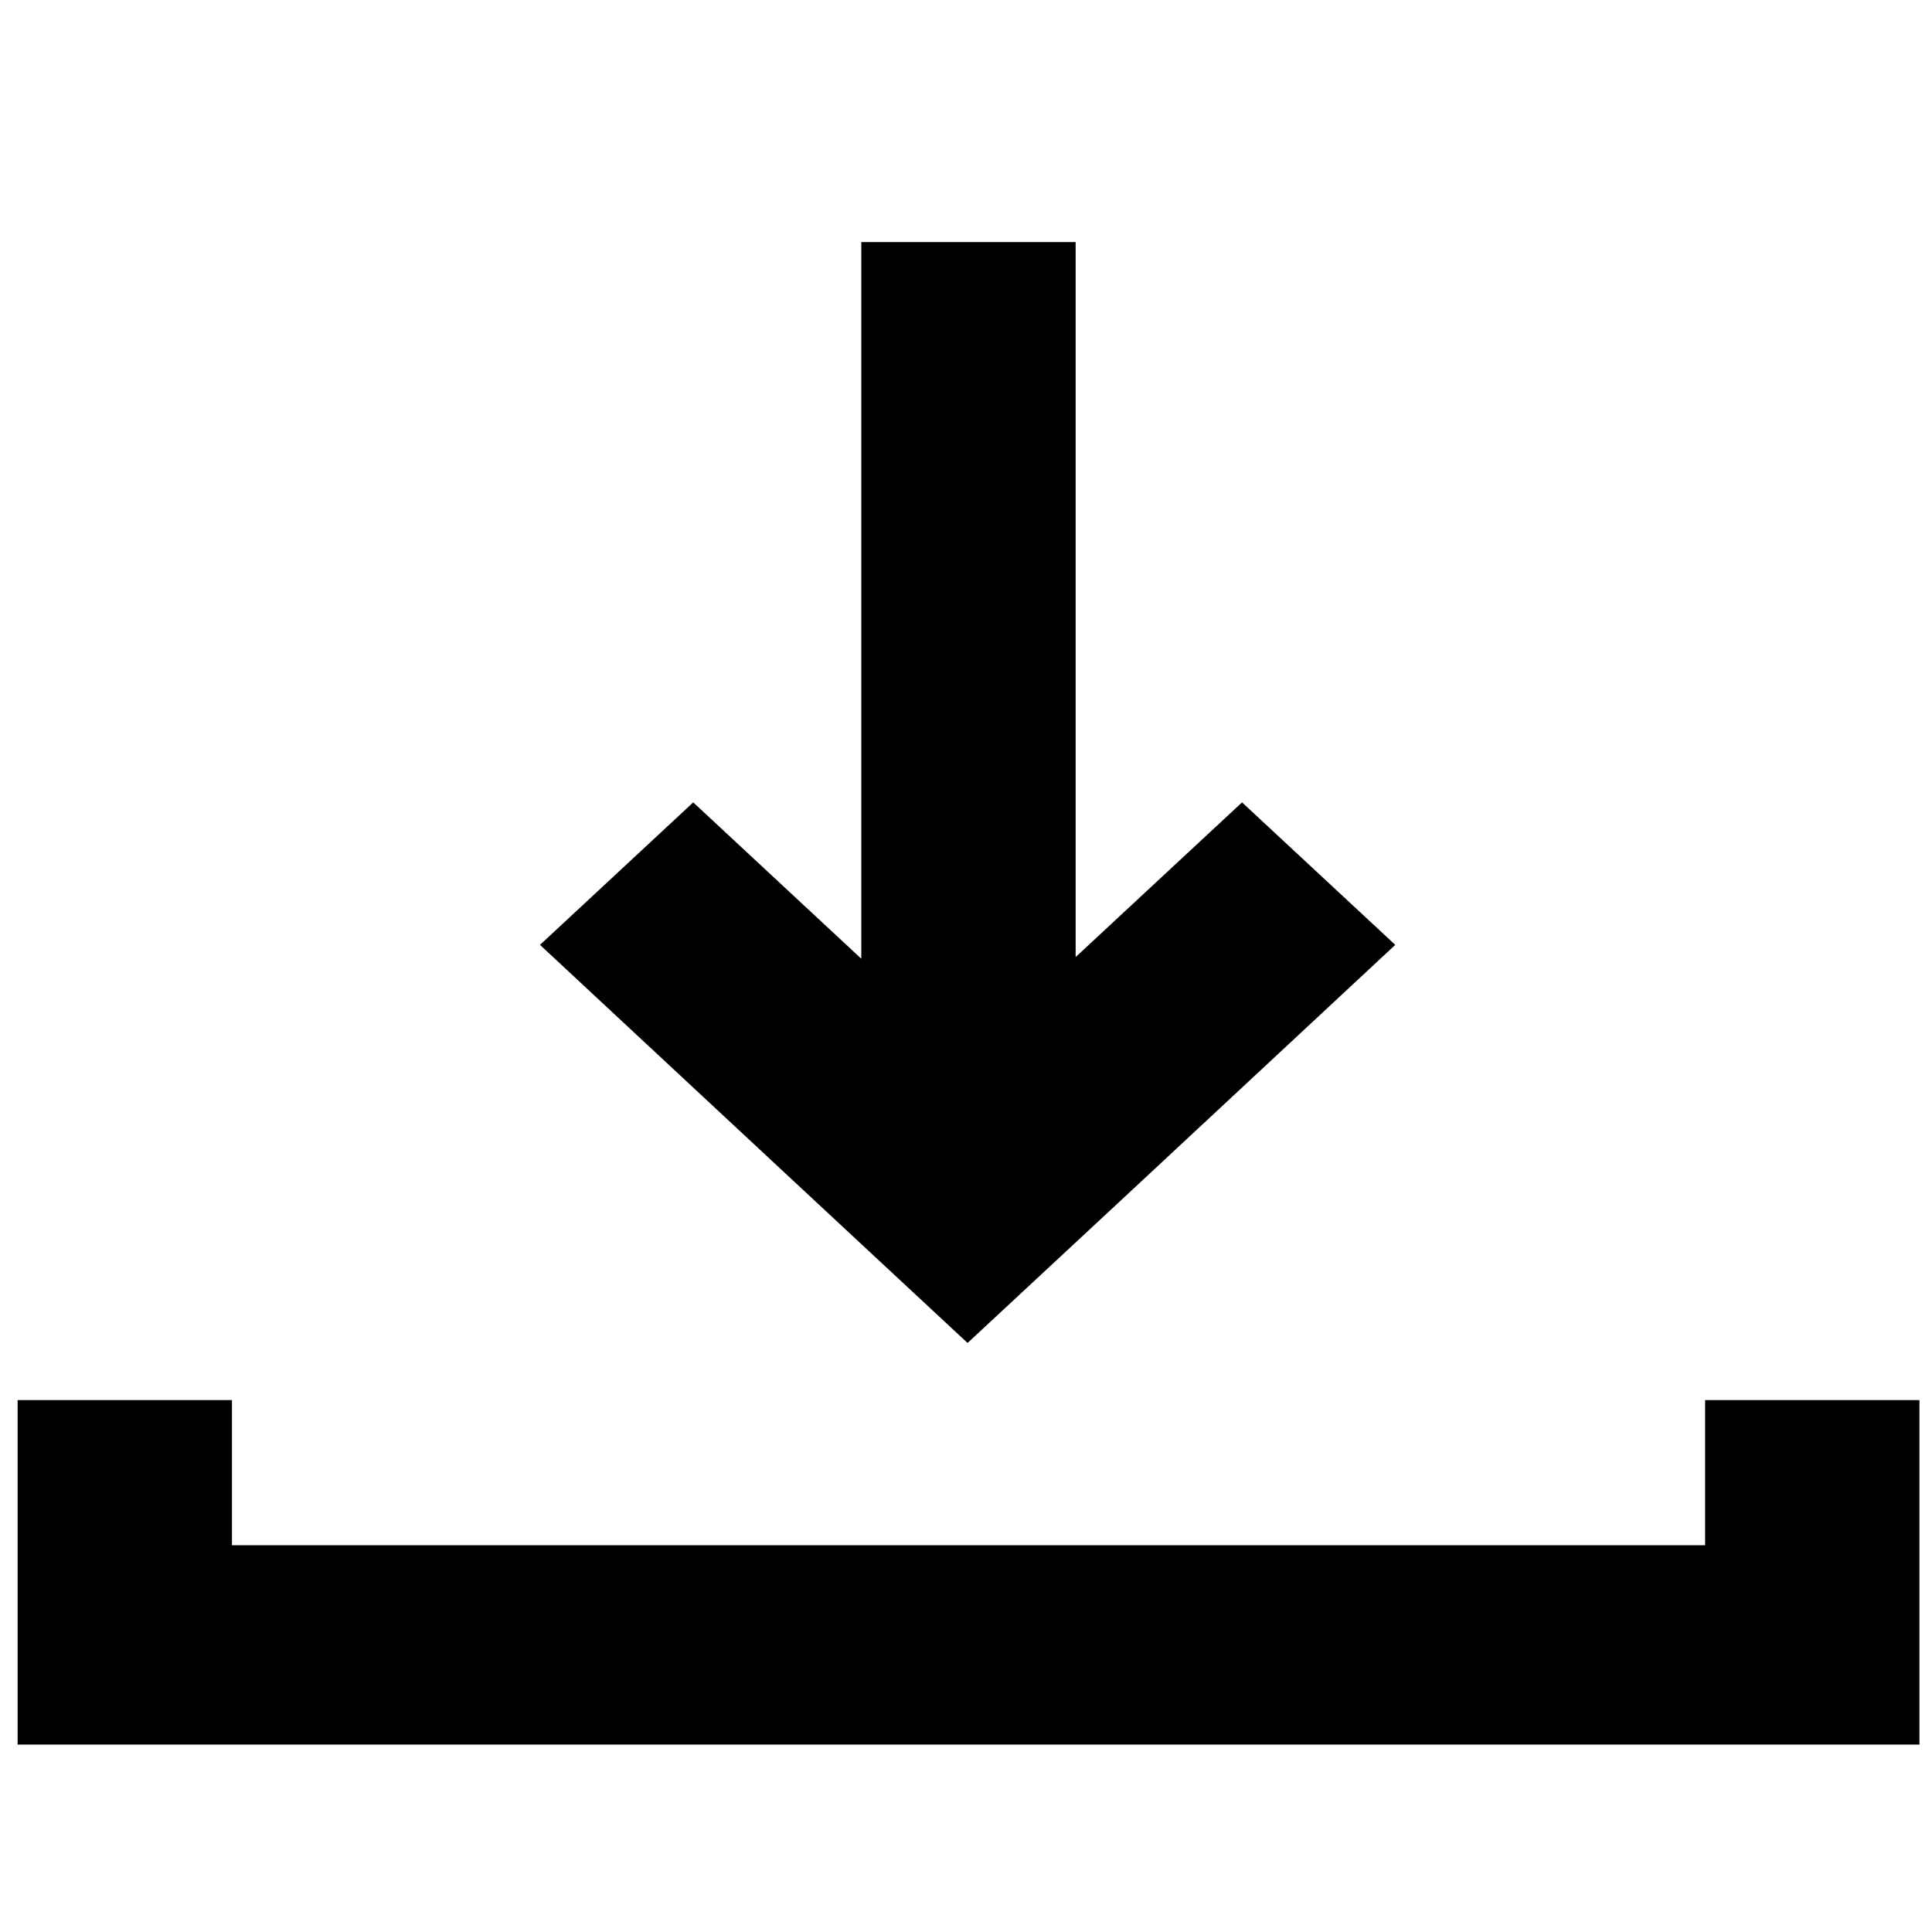
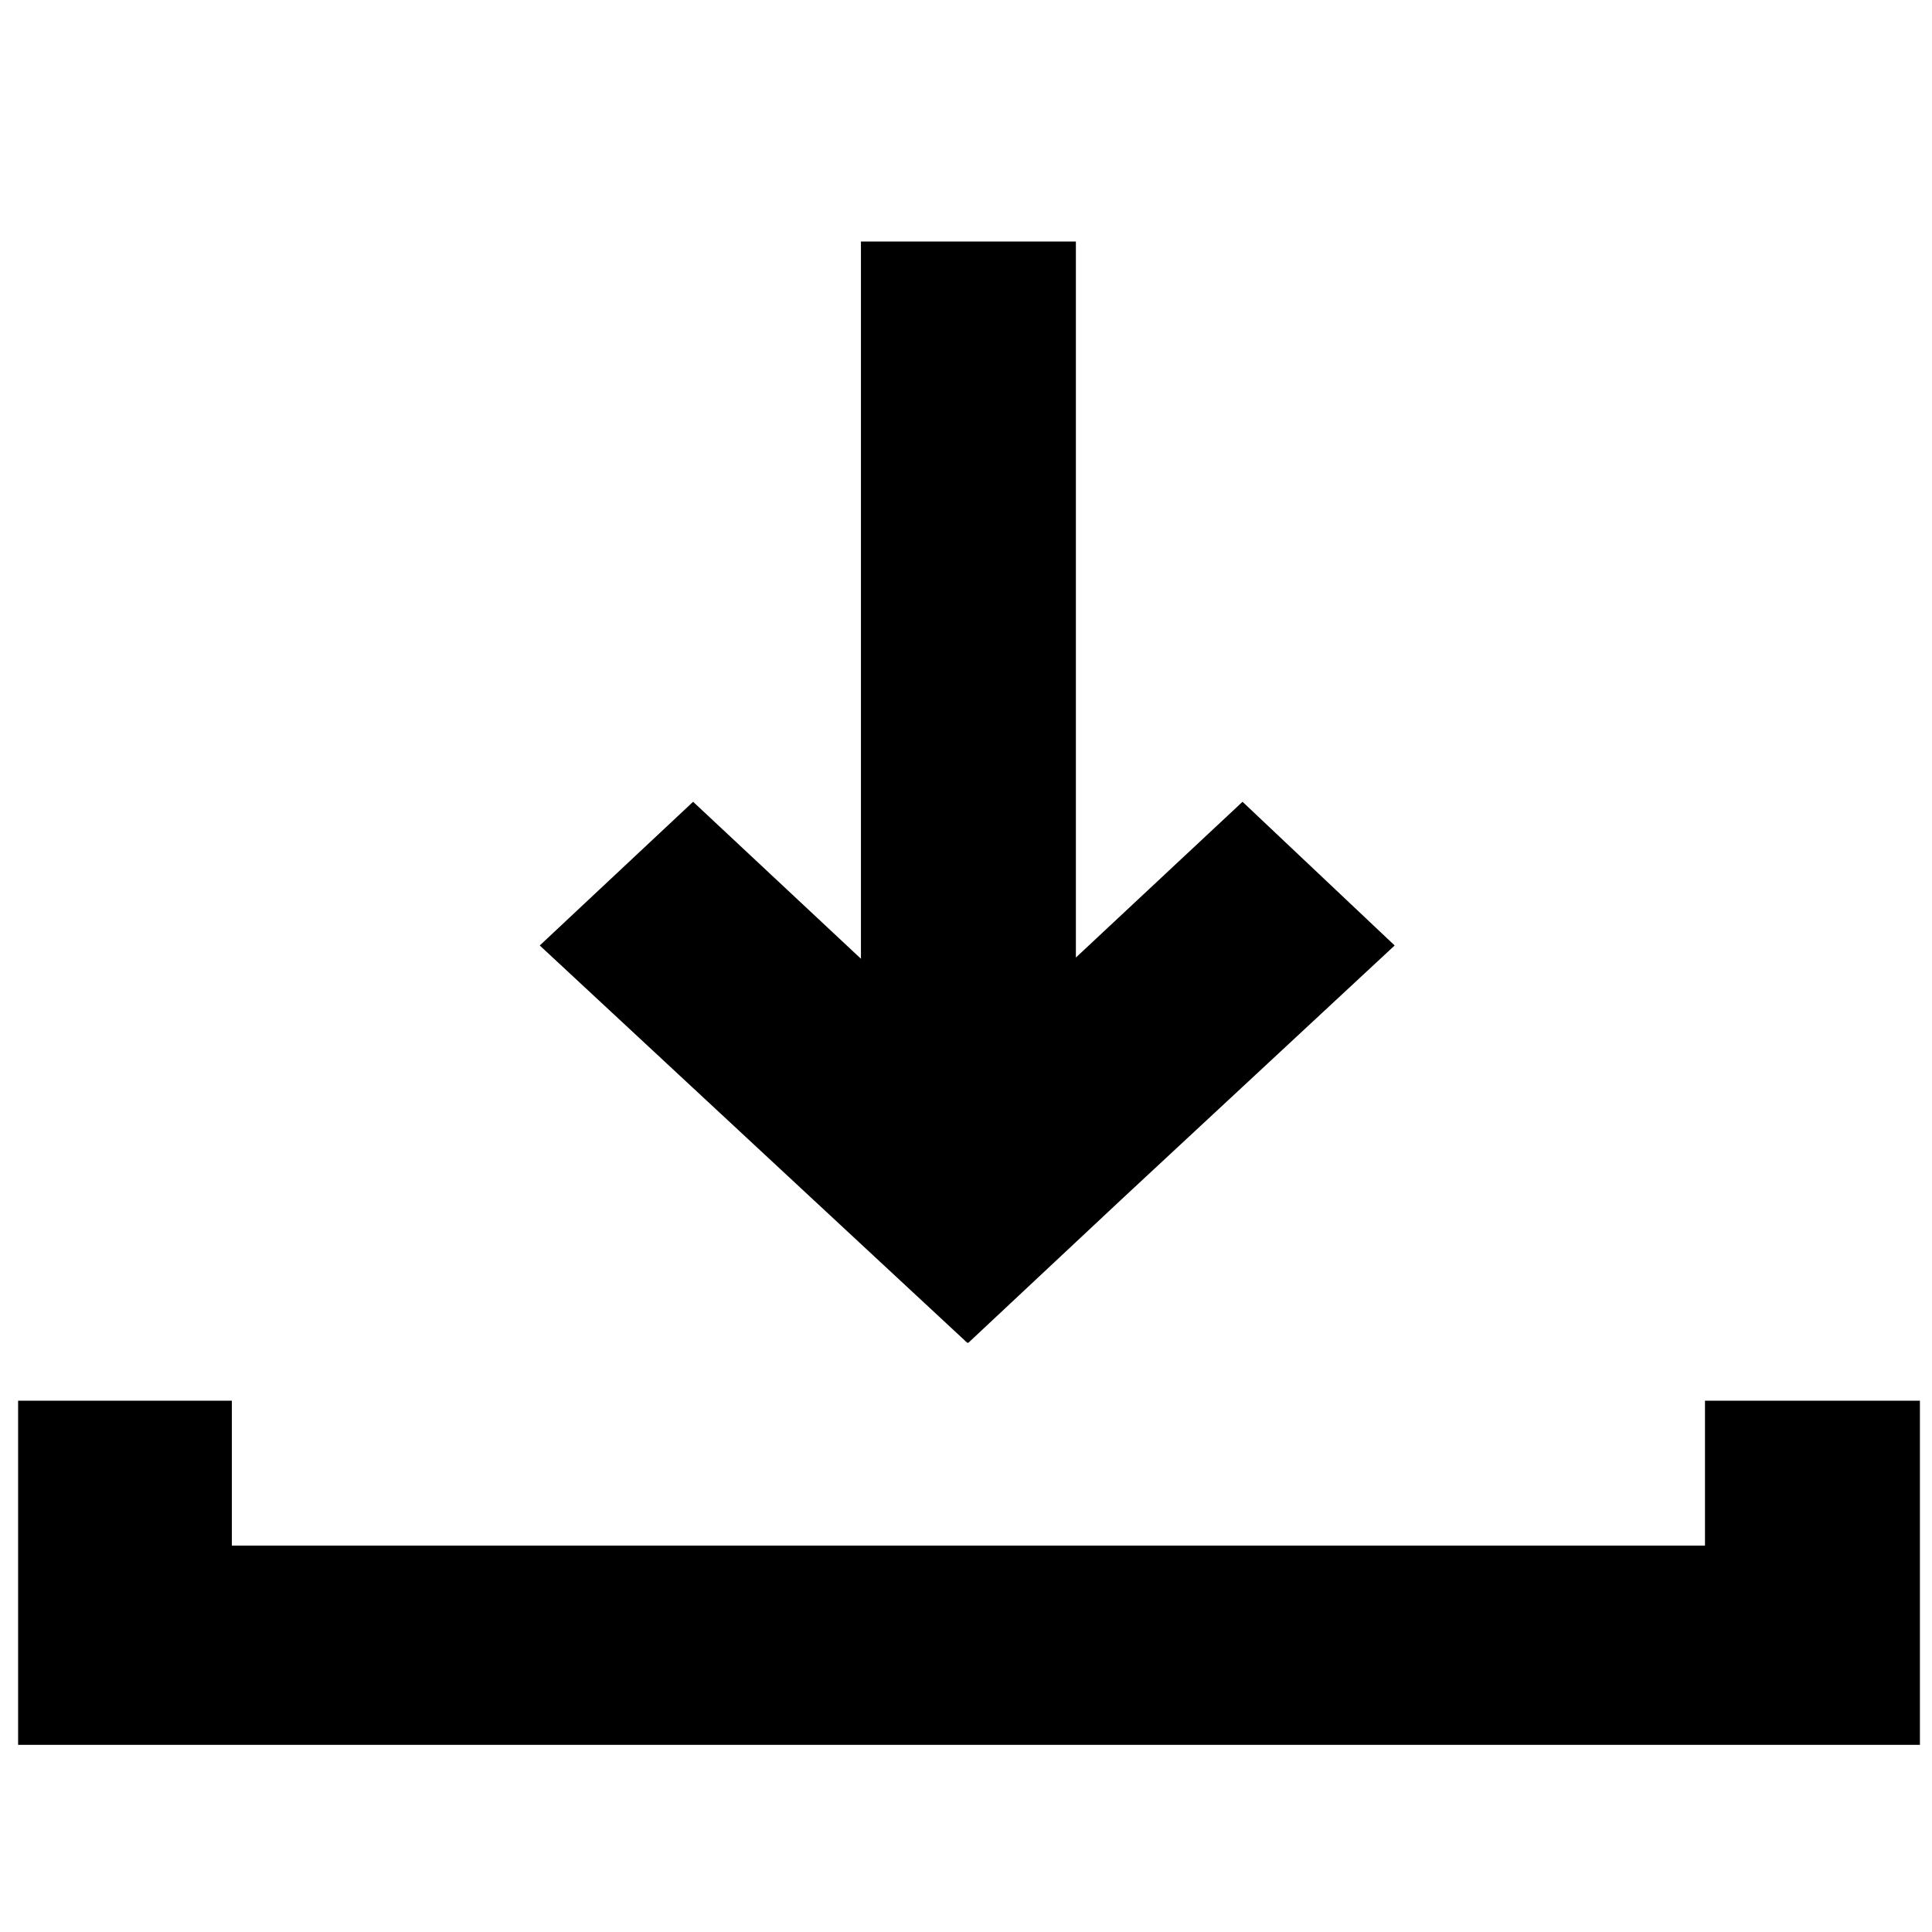
<svg xmlns="http://www.w3.org/2000/svg" id="Layer_1" data-name="Layer 1" viewBox="0 0 16 16">
-   <polygon points="14.121 11.595 14.121 12.797 1.921 12.797 1.921 11.595 0.146 11.595 0.146 14.448 15.896 14.448 15.896 11.595 14.121 11.595" fill-rule="evenodd" />
-   <polygon points="10.286 6.645 8.908 7.926 8.908 2.005 7.133 2.005 7.133 7.94 5.741 6.645 4.472 7.825 6.743 9.94 8.011 11.12 8.013 11.119 8.015 11.12 9.284 9.94 11.555 7.825 10.286 6.645" fill-rule="evenodd" />
+   <polygon points="14.12 11.6 14.12 12.8 1.92 12.8 1.92 11.6 0.15 11.6 0.15 14.45 15.9 14.45 15.9 11.6 14.12 11.6" fill-rule="evenodd" />
+   <polygon points="10.29 6.64 8.91 7.93 8.91 2 7.13 2 7.13 7.94 5.74 6.64 4.47 7.83 6.74 9.94 8.01 11.12 8.01 11.12 8.02 11.12 9.28 9.94 11.55 7.83 10.29 6.64" fill-rule="evenodd" />
</svg>
